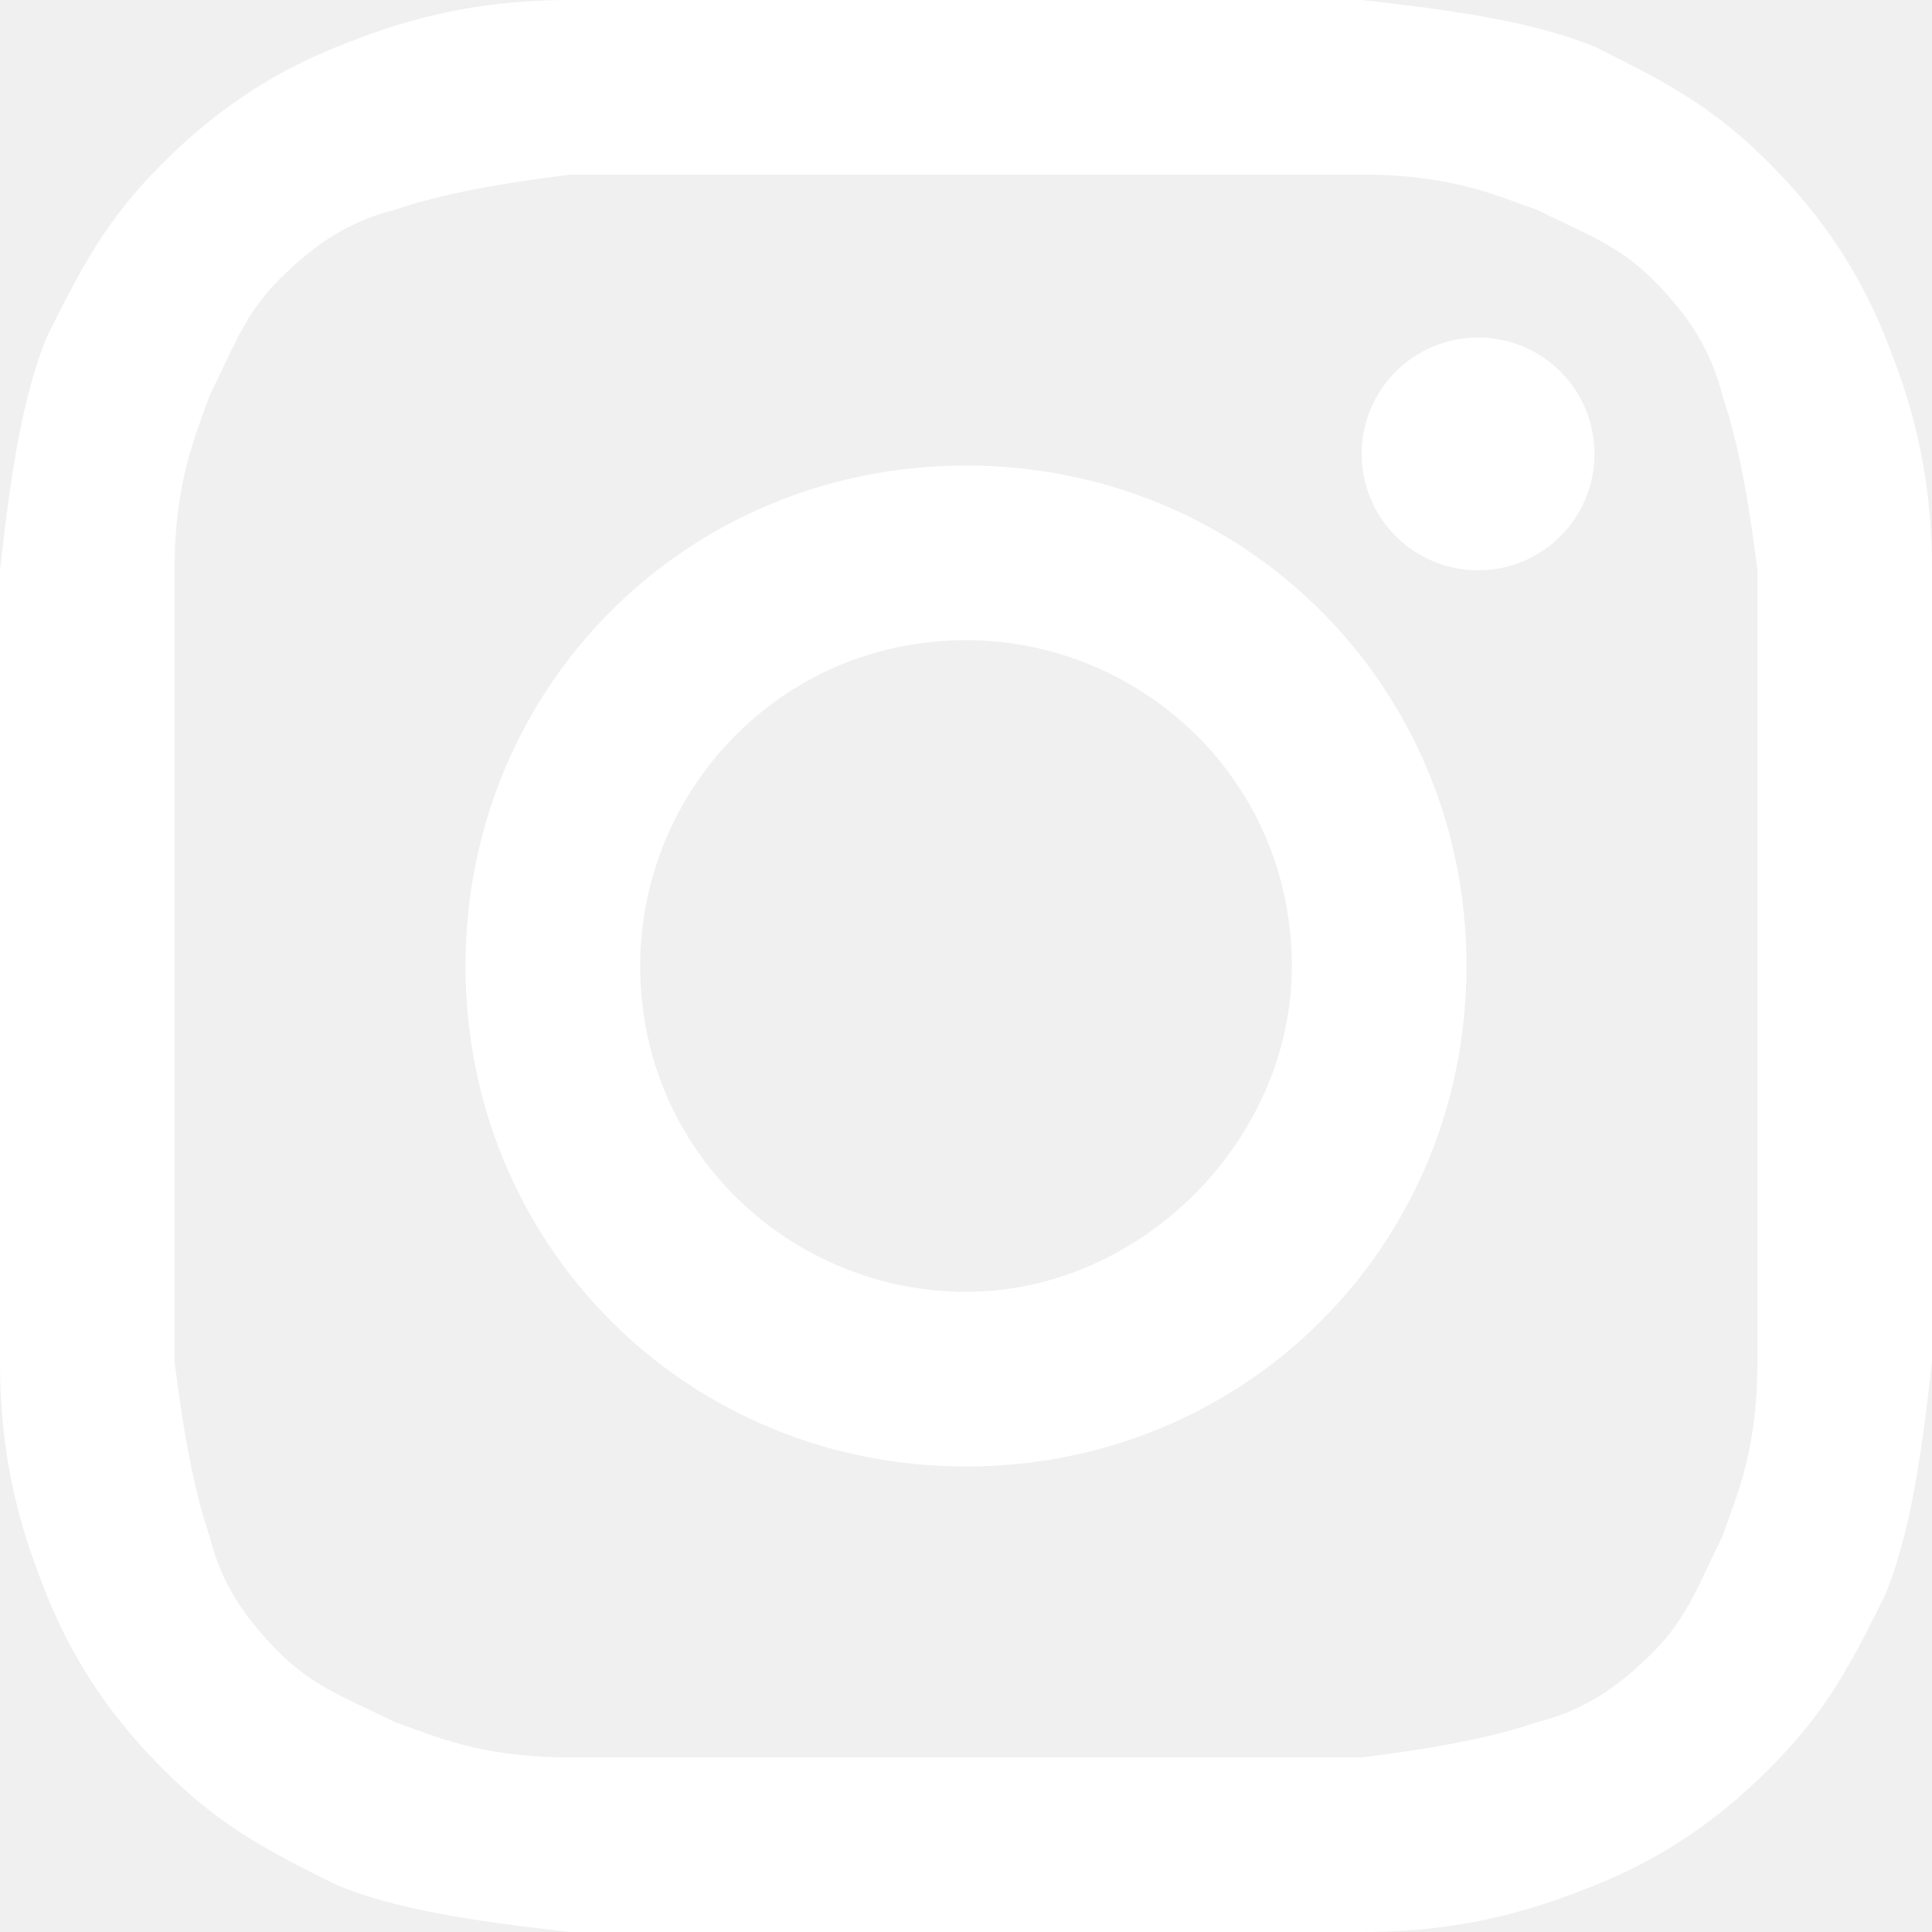
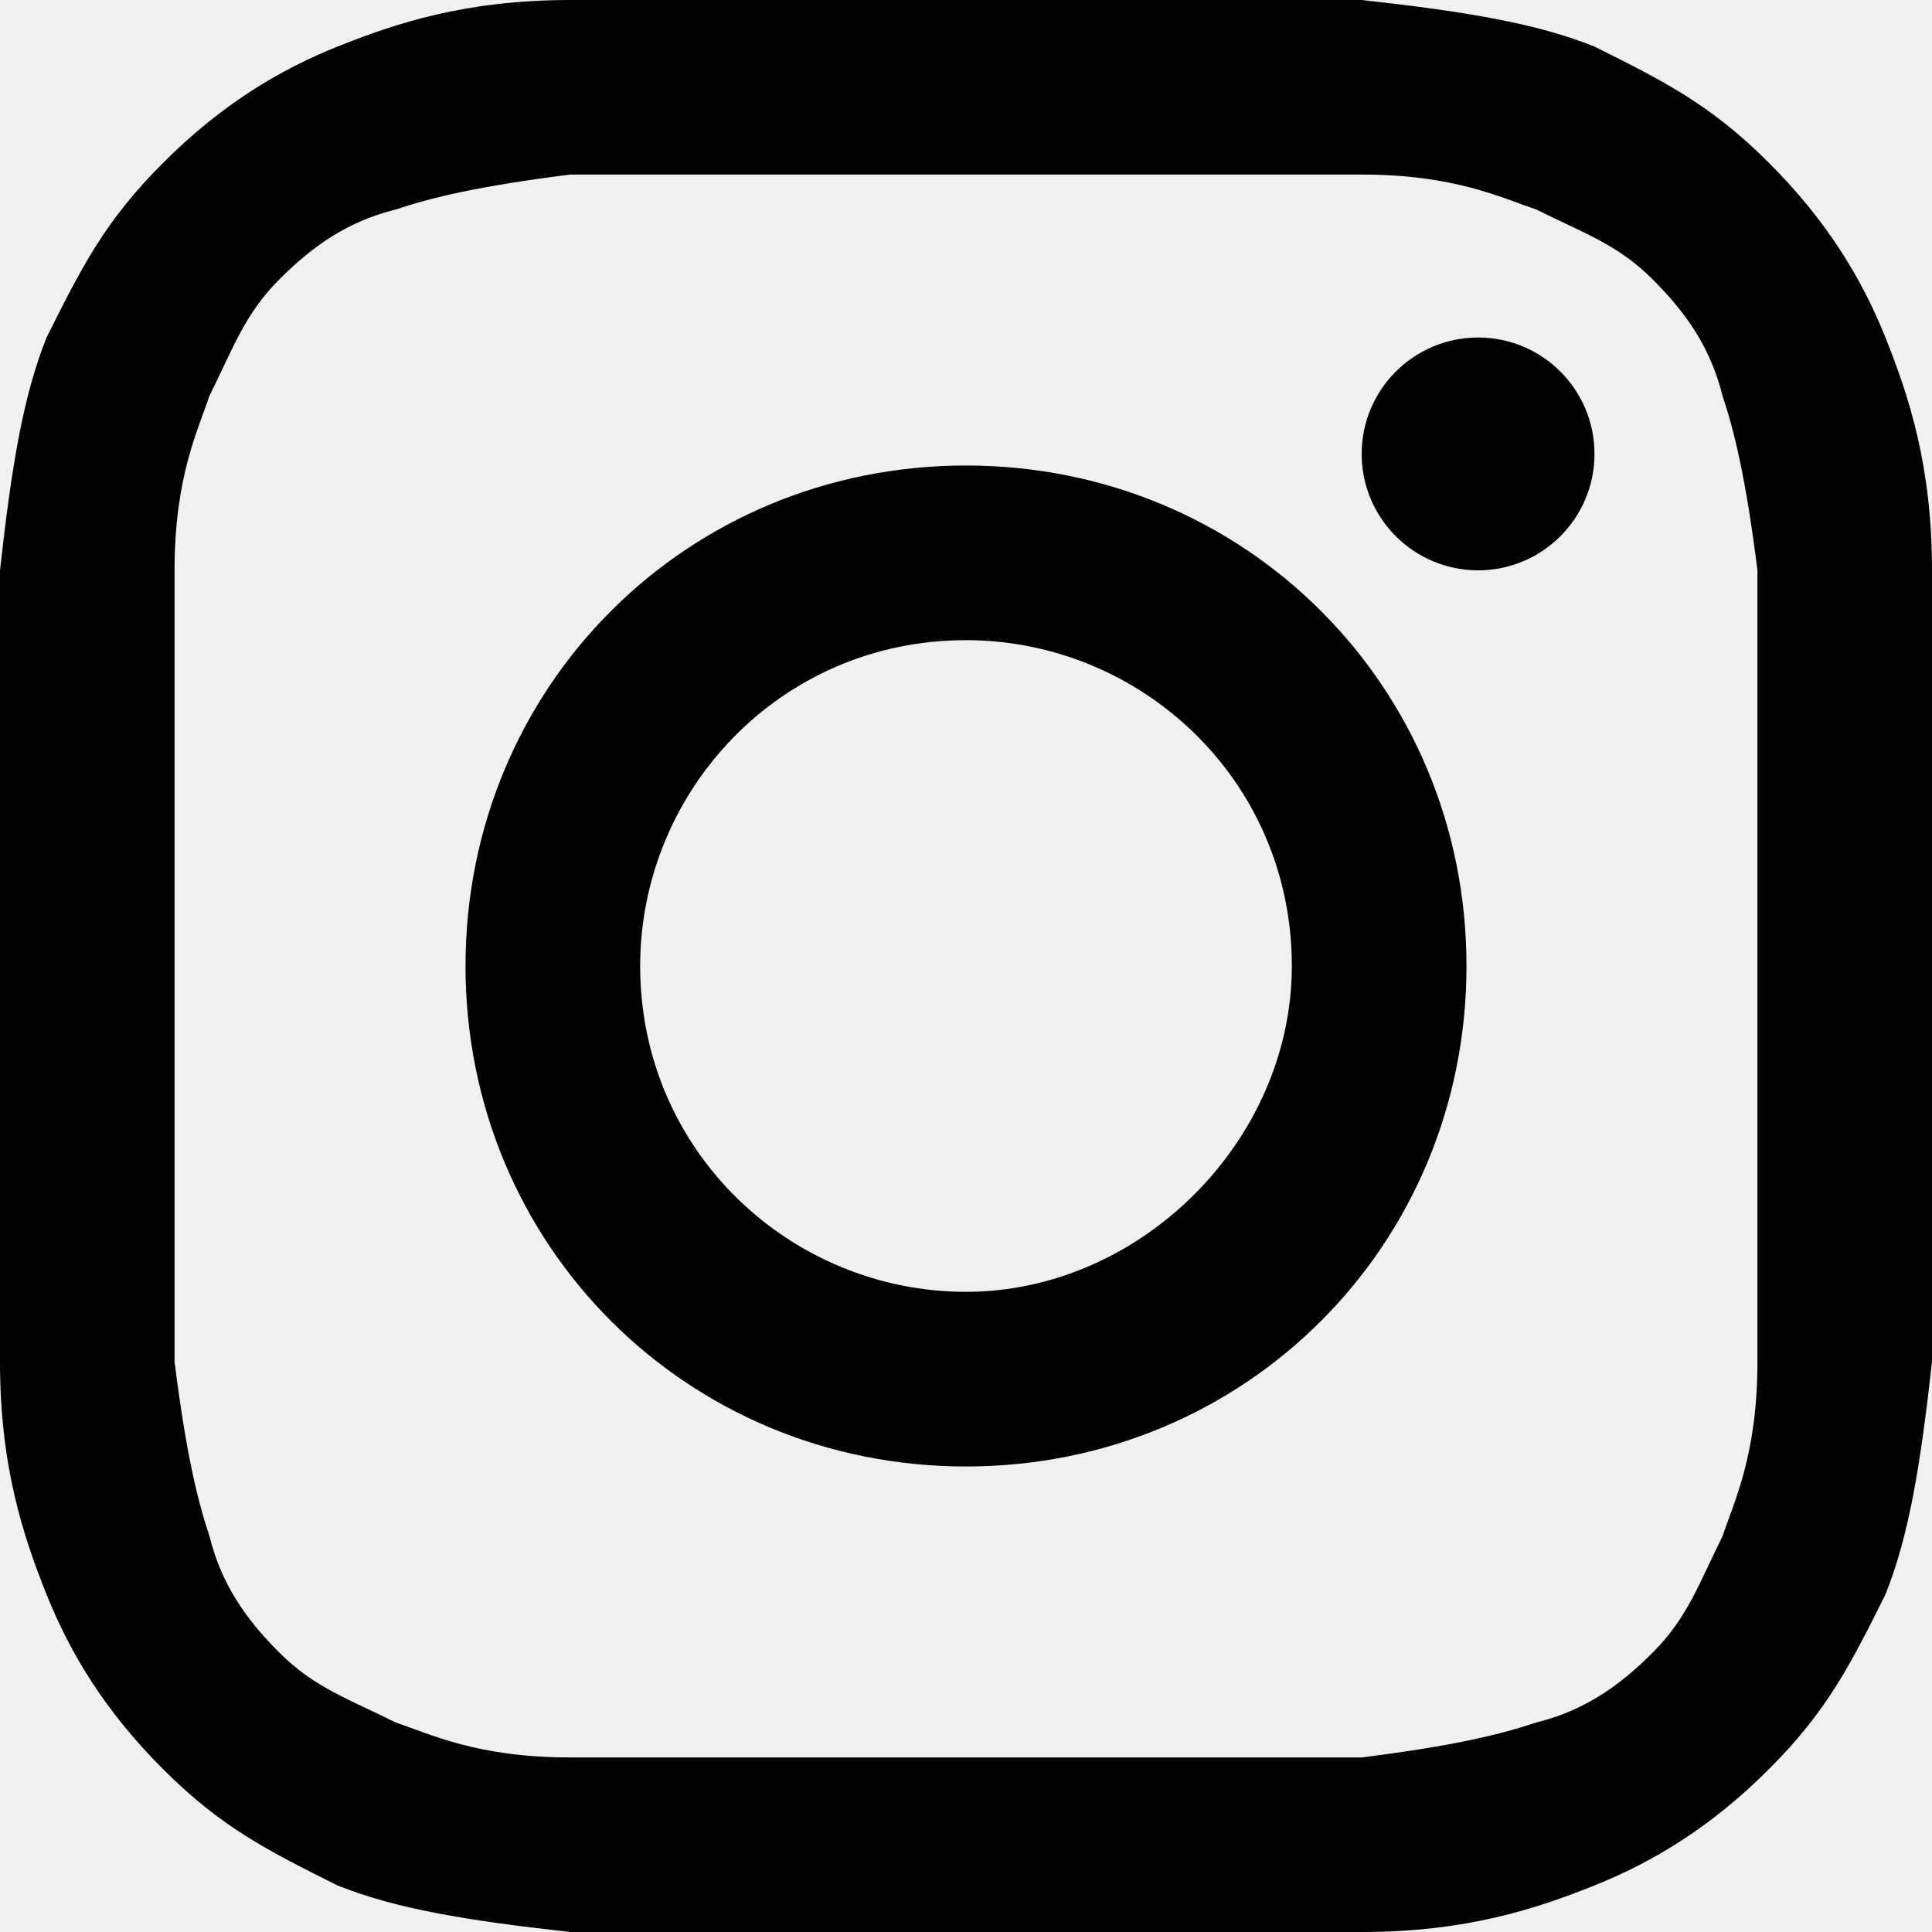
<svg xmlns="http://www.w3.org/2000/svg" width="20" height="20" viewBox="0 0 20 20" fill="none">
-   <path d="M10 1.807C12.651 1.807 13.012 1.807 14.096 1.807C15.06 1.807 15.542 2.048 15.904 2.169C16.386 2.41 16.747 2.53 17.108 2.892C17.47 3.253 17.711 3.614 17.831 4.096C17.952 4.458 18.072 4.94 18.193 5.904C18.193 6.988 18.193 7.229 18.193 10C18.193 12.771 18.193 13.012 18.193 14.096C18.193 15.06 17.952 15.542 17.831 15.904C17.59 16.386 17.47 16.747 17.108 17.108C16.747 17.47 16.386 17.711 15.904 17.831C15.542 17.952 15.06 18.072 14.096 18.193C13.012 18.193 12.771 18.193 10 18.193C7.229 18.193 6.988 18.193 5.904 18.193C4.94 18.193 4.458 17.952 4.096 17.831C3.614 17.59 3.253 17.47 2.892 17.108C2.53 16.747 2.289 16.386 2.169 15.904C2.048 15.542 1.928 15.06 1.807 14.096C1.807 13.012 1.807 12.771 1.807 10C1.807 7.229 1.807 6.988 1.807 5.904C1.807 4.94 2.048 4.458 2.169 4.096C2.41 3.614 2.53 3.253 2.892 2.892C3.253 2.53 3.614 2.289 4.096 2.169C4.458 2.048 4.94 1.928 5.904 1.807C6.988 1.807 7.349 1.807 10 1.807ZM10 0C7.229 0 6.988 0 5.904 0C4.819 0 4.096 0.241 3.494 0.482C2.892 0.723 2.289 1.084 1.687 1.687C1.084 2.289 0.843 2.771 0.482 3.494C0.241 4.096 0.12 4.819 0 5.904C0 6.988 0 7.349 0 10C0 12.771 0 13.012 0 14.096C0 15.181 0.241 15.904 0.482 16.506C0.723 17.108 1.084 17.711 1.687 18.313C2.289 18.916 2.771 19.157 3.494 19.518C4.096 19.759 4.819 19.88 5.904 20C6.988 20 7.349 20 10 20C12.651 20 13.012 20 14.096 20C15.181 20 15.904 19.759 16.506 19.518C17.108 19.277 17.711 18.916 18.313 18.313C18.916 17.711 19.157 17.229 19.518 16.506C19.759 15.904 19.88 15.181 20 14.096C20 13.012 20 12.651 20 10C20 7.349 20 6.988 20 5.904C20 4.819 19.759 4.096 19.518 3.494C19.277 2.892 18.916 2.289 18.313 1.687C17.711 1.084 17.229 0.843 16.506 0.482C15.904 0.241 15.181 0.12 14.096 0C13.012 0 12.771 0 10 0Z" fill="white" />
-   <path d="M10 4.819C7.108 4.819 4.819 7.108 4.819 10C4.819 12.892 7.108 15.181 10 15.181C12.892 15.181 15.181 12.892 15.181 10C15.181 7.108 12.892 4.819 10 4.819ZM10 13.373C8.193 13.373 6.627 11.928 6.627 10C6.627 8.193 8.072 6.627 10 6.627C11.807 6.627 13.373 8.072 13.373 10C13.373 11.807 11.807 13.373 10 13.373Z" fill="white" />
-   <path d="M15.301 5.904C15.967 5.904 16.506 5.364 16.506 4.699C16.506 4.033 15.967 3.494 15.301 3.494C14.636 3.494 14.096 4.033 14.096 4.699C14.096 5.364 14.636 5.904 15.301 5.904Z" fill="white" />
+   <path d="M10 1.807C12.651 1.807 13.012 1.807 14.096 1.807C15.06 1.807 15.542 2.048 15.904 2.169C16.386 2.41 16.747 2.53 17.108 2.892C17.47 3.253 17.711 3.614 17.831 4.096C17.952 4.458 18.072 4.94 18.193 5.904C18.193 6.988 18.193 7.229 18.193 10C18.193 12.771 18.193 13.012 18.193 14.096C18.193 15.06 17.952 15.542 17.831 15.904C17.59 16.386 17.47 16.747 17.108 17.108C16.747 17.47 16.386 17.711 15.904 17.831C15.542 17.952 15.06 18.072 14.096 18.193C13.012 18.193 12.771 18.193 10 18.193C7.229 18.193 6.988 18.193 5.904 18.193C4.94 18.193 4.458 17.952 4.096 17.831C3.614 17.59 3.253 17.47 2.892 17.108C2.53 16.747 2.289 16.386 2.169 15.904C2.048 15.542 1.928 15.06 1.807 14.096C1.807 13.012 1.807 12.771 1.807 10C1.807 7.229 1.807 6.988 1.807 5.904C1.807 4.94 2.048 4.458 2.169 4.096C2.41 3.614 2.53 3.253 2.892 2.892C3.253 2.53 3.614 2.289 4.096 2.169C4.458 2.048 4.94 1.928 5.904 1.807C6.988 1.807 7.349 1.807 10 1.807ZM10 0C7.229 0 6.988 0 5.904 0C4.819 0 4.096 0.241 3.494 0.482C2.892 0.723 2.289 1.084 1.687 1.687C1.084 2.289 0.843 2.771 0.482 3.494C0.241 4.096 0.12 4.819 0 5.904C0 6.988 0 7.349 0 10C0 12.771 0 13.012 0 14.096C0 15.181 0.241 15.904 0.482 16.506C0.723 17.108 1.084 17.711 1.687 18.313C2.289 18.916 2.771 19.157 3.494 19.518C4.096 19.759 4.819 19.88 5.904 20C6.988 20 7.349 20 10 20C12.651 20 13.012 20 14.096 20C15.181 20 15.904 19.759 16.506 19.518C17.108 19.277 17.711 18.916 18.313 18.313C18.916 17.711 19.157 17.229 19.518 16.506C19.759 15.904 19.88 15.181 20 14.096C20 13.012 20 12.651 20 10C20 7.349 20 6.988 20 5.904C20 4.819 19.759 4.096 19.518 3.494C19.277 2.892 18.916 2.289 18.313 1.687C17.711 1.084 17.229 0.843 16.506 0.482C15.904 0.241 15.181 0.12 14.096 0C13.012 0 12.771 0 10 0Z" fill="currentColor" />
+   <path d="M10 4.819C7.108 4.819 4.819 7.108 4.819 10C4.819 12.892 7.108 15.181 10 15.181C12.892 15.181 15.181 12.892 15.181 10C15.181 7.108 12.892 4.819 10 4.819ZM10 13.373C8.193 13.373 6.627 11.928 6.627 10C6.627 8.193 8.072 6.627 10 6.627C11.807 6.627 13.373 8.072 13.373 10C13.373 11.807 11.807 13.373 10 13.373Z" fill="currentColor" />
+   <path d="M15.301 5.904C15.967 5.904 16.506 5.364 16.506 4.699C16.506 4.033 15.967 3.494 15.301 3.494C14.636 3.494 14.096 4.033 14.096 4.699C14.096 5.364 14.636 5.904 15.301 5.904Z" fill="currentColor" />
</svg>
